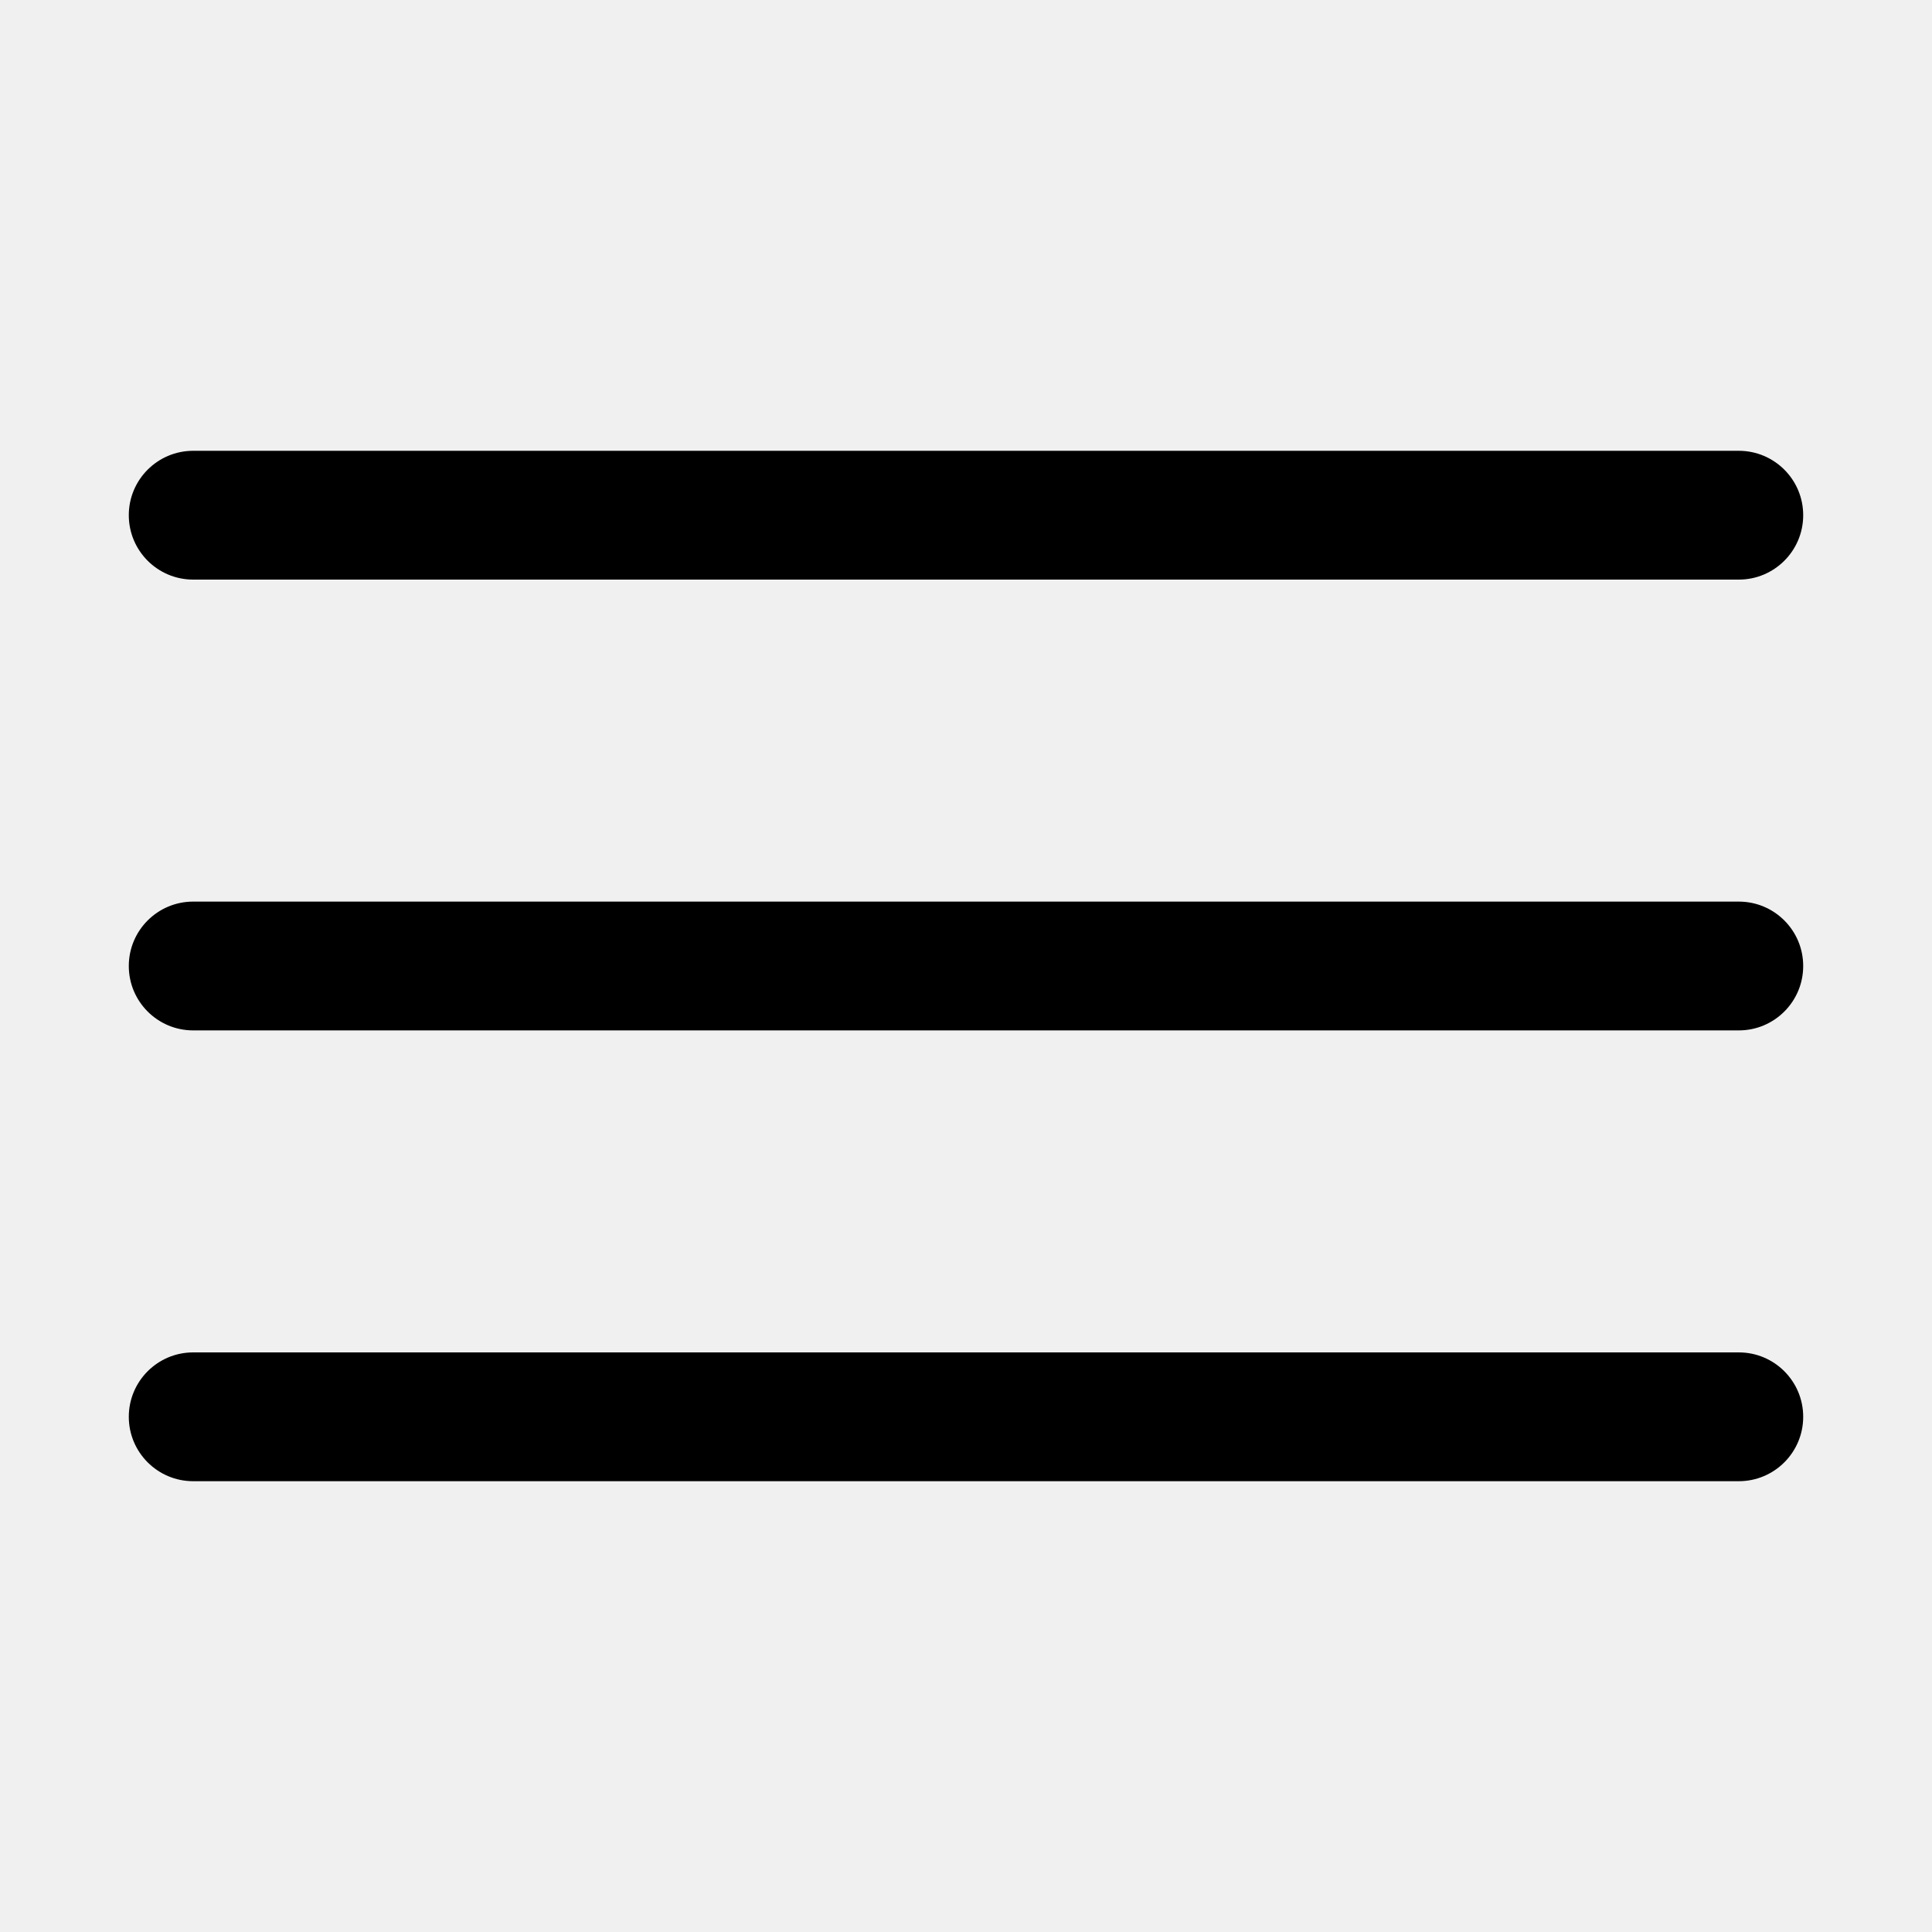
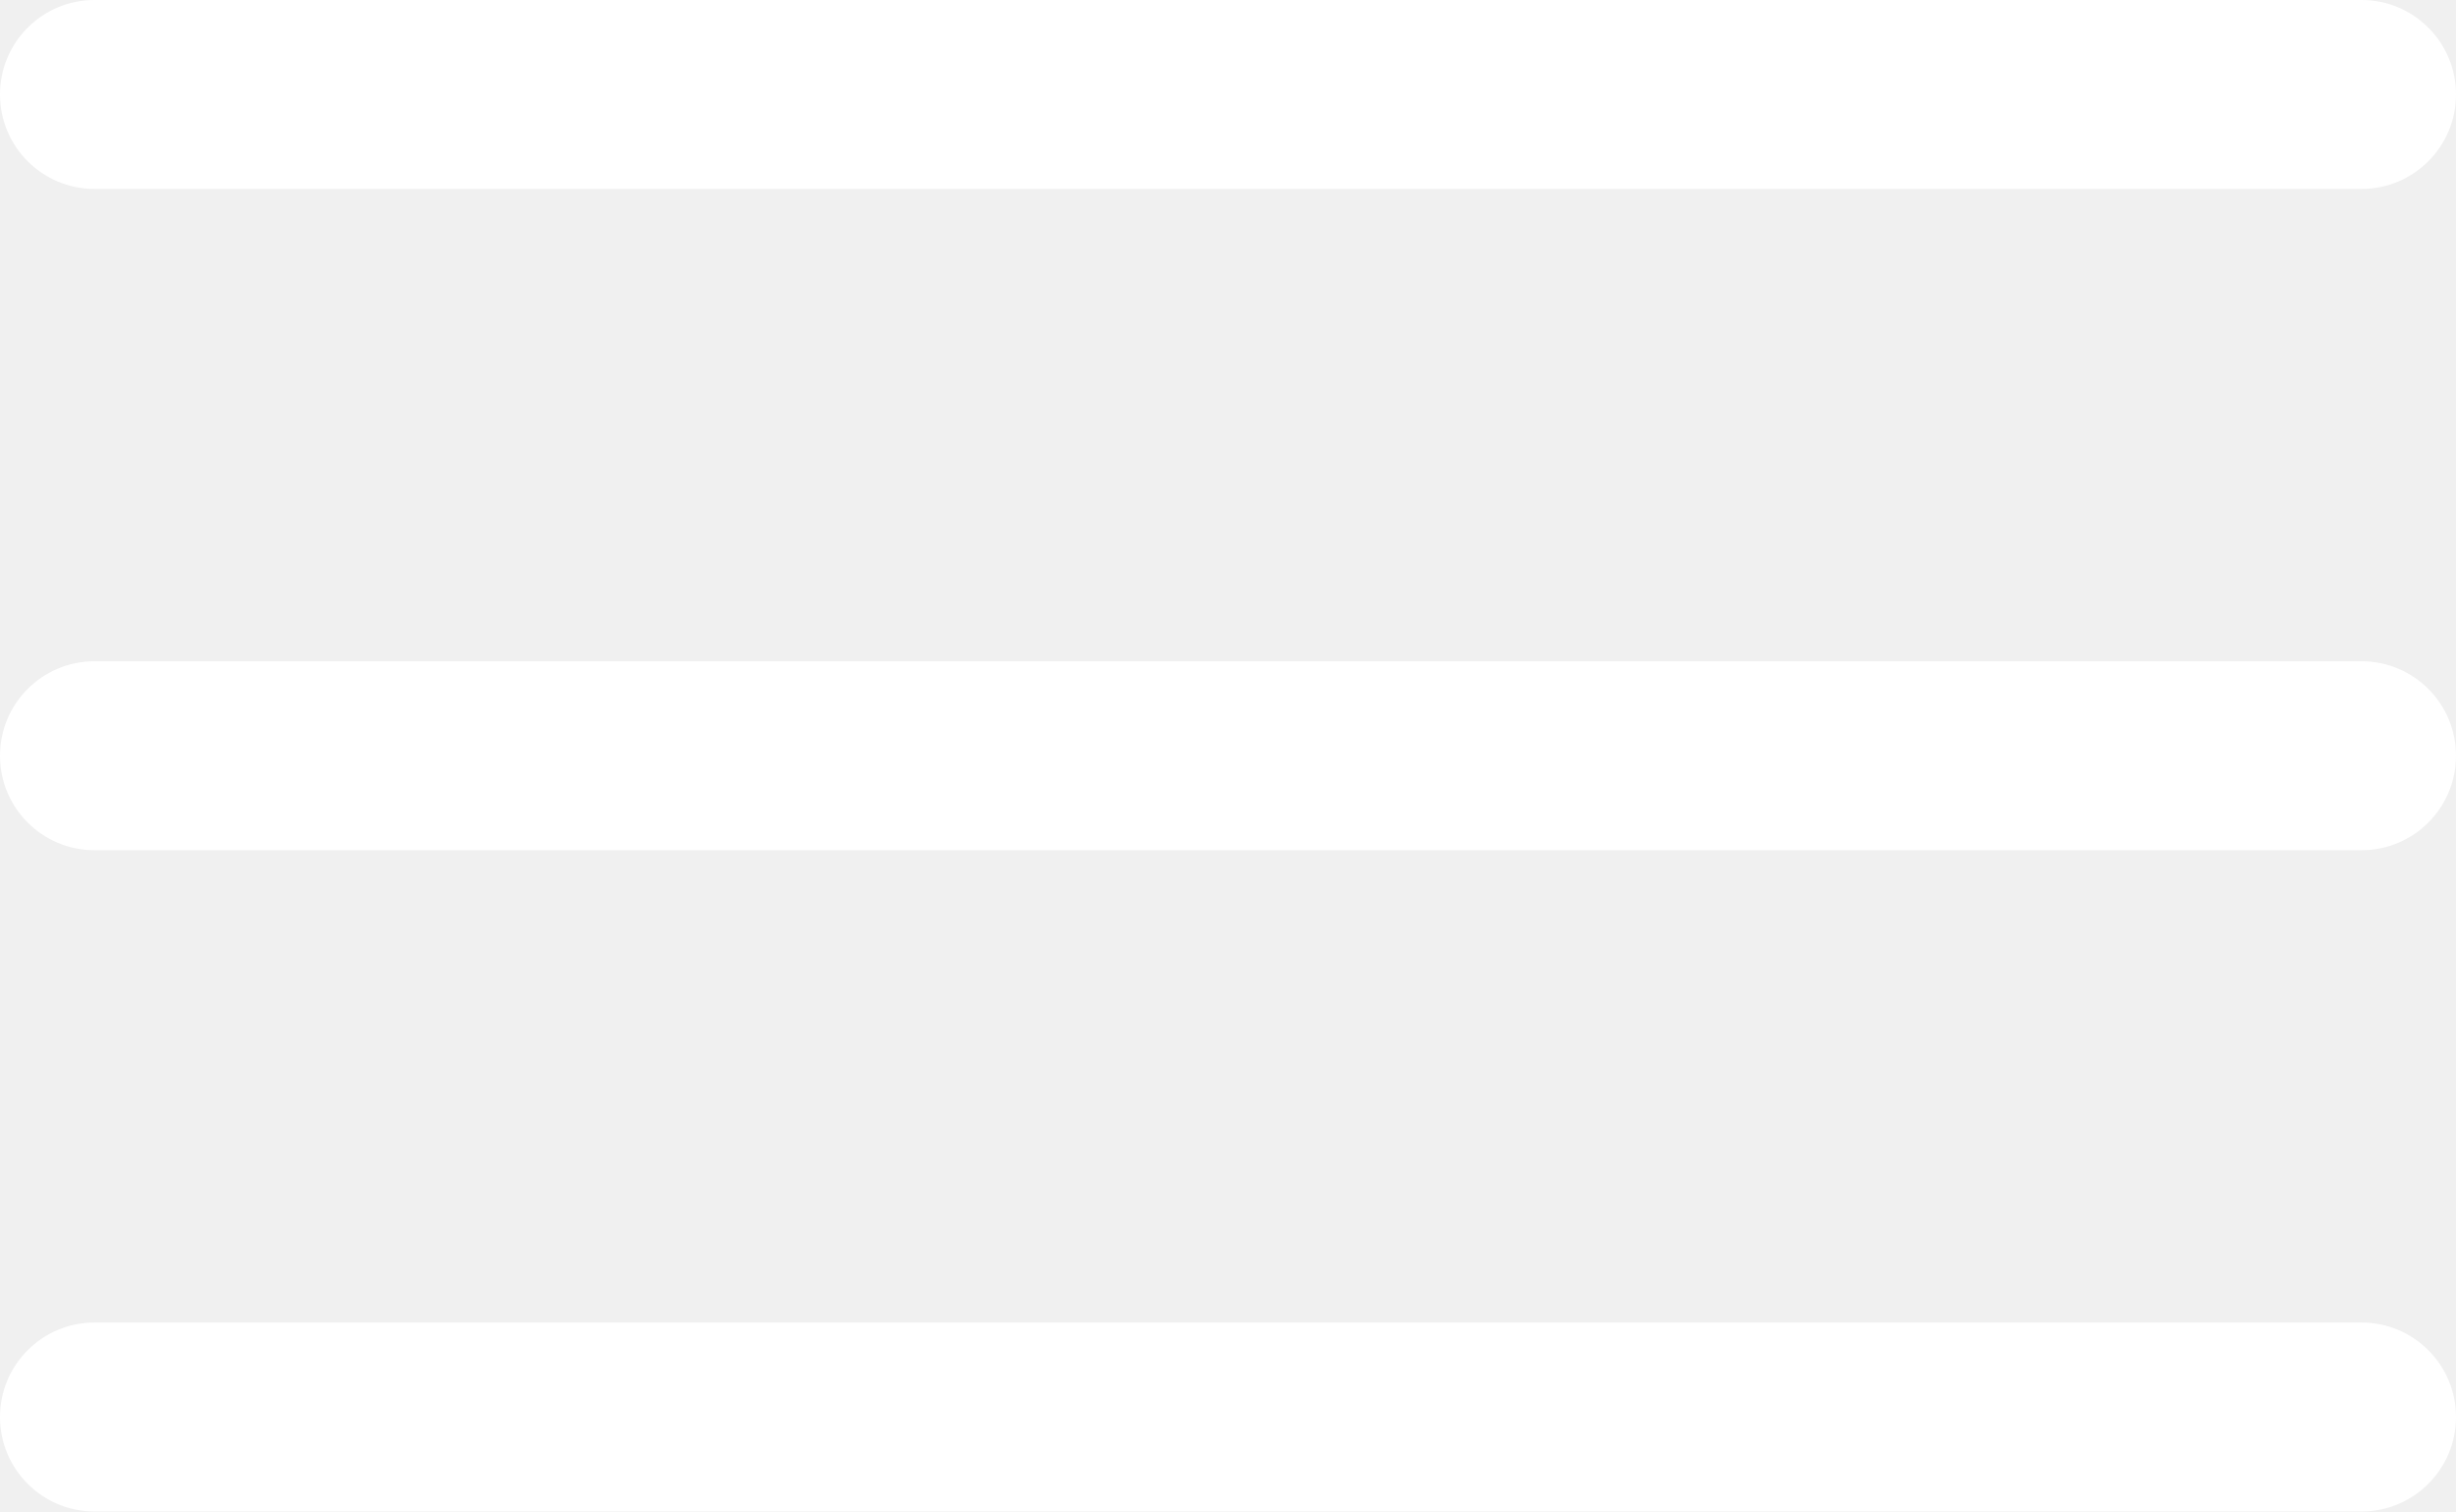
- <svg xmlns="http://www.w3.org/2000/svg" fill="#000000" viewBox="0 0 30 30" width="30px" height="30px">
-   <path d="M 3 7 A 1 1 0 1 0 3 9 L 27 9 A 1 1 0 1 0 27 7 L 3 7 z M 3 14 A 1 1 0 1 0 3 16 L 27 16 A 1 1 0 1 0 27 14 L 3 14 z M 3 21 A 1 1 0 1 0 3 23 L 27 23 A 1 1 0 1 0 27 21 L 3 21 z" />
+ <svg xmlns="http://www.w3.org/2000/svg" width="26" height="16" viewBox="0 0 26 16">
+   <path id="menu-mb" d="M3,7A1,1,0,1,0,3,9H27a1,1,0,1,0,0-2Zm0,7a1,1,0,1,0,0,2H27a1,1,0,1,0,0-2Zm0,7a1,1,0,1,0,0,2H27a1,1,0,1,0,0-2Z" transform="translate(-2 -7)" fill="#fff" />
</svg>
